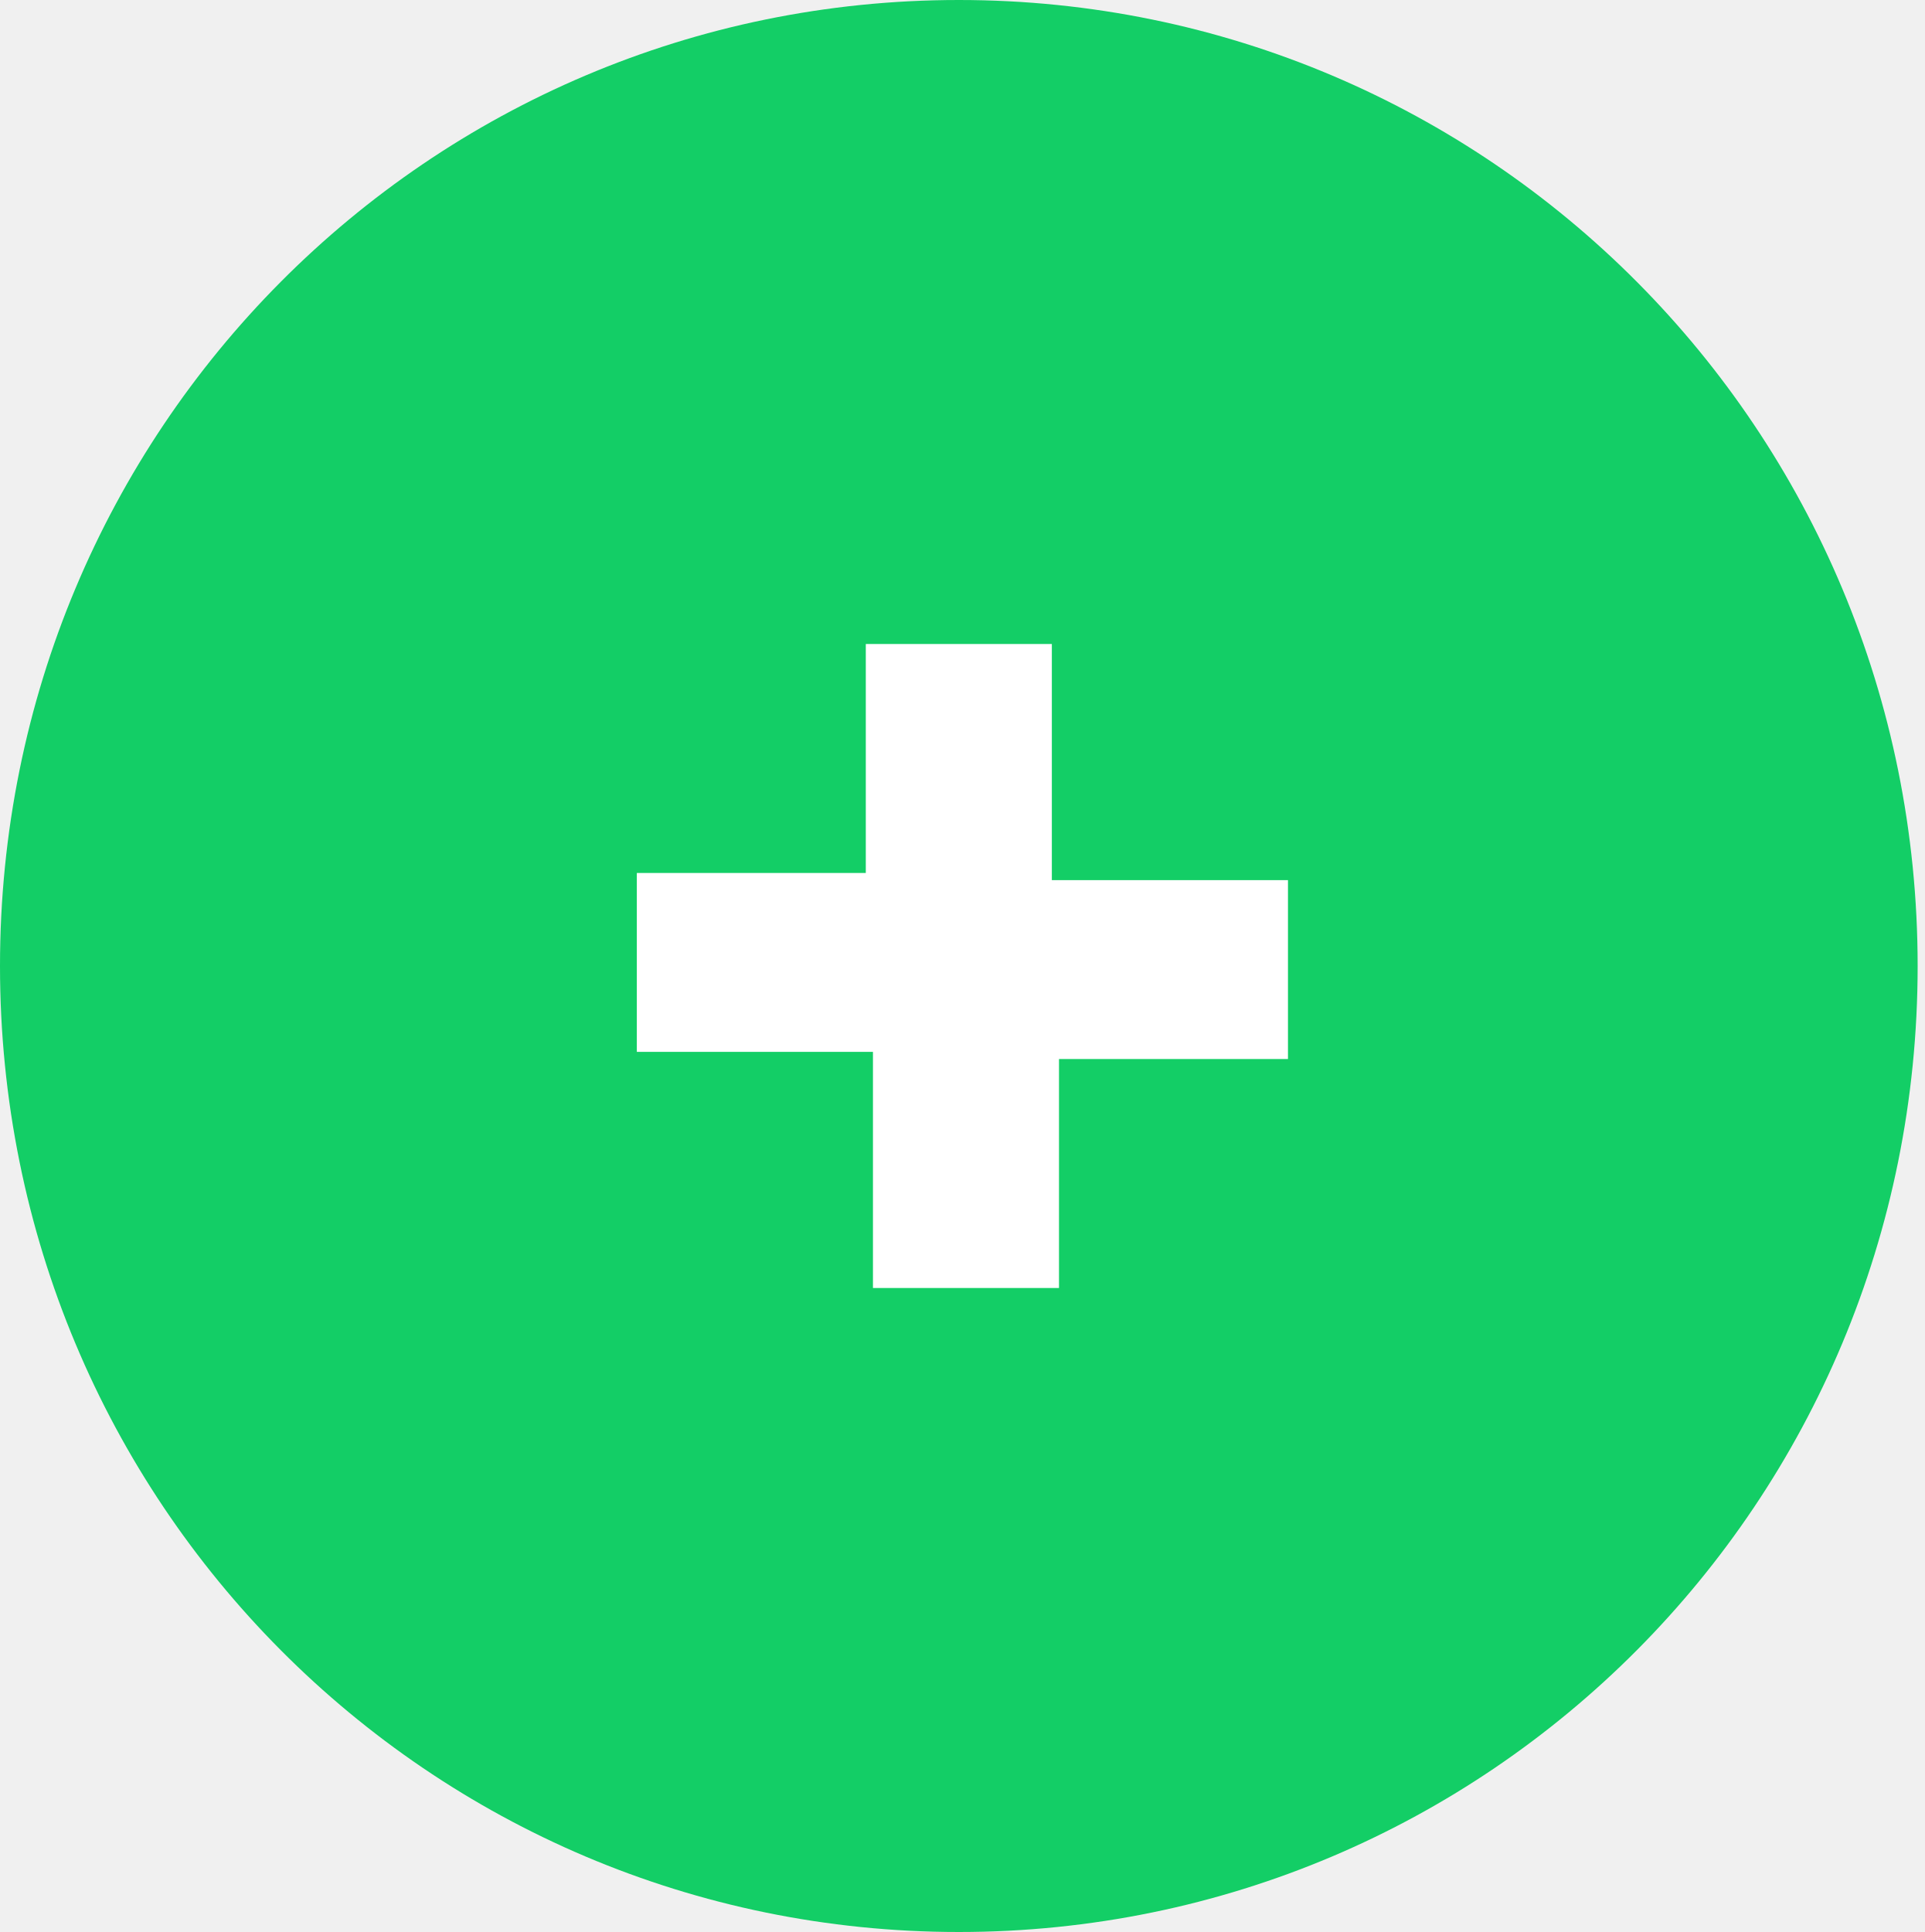
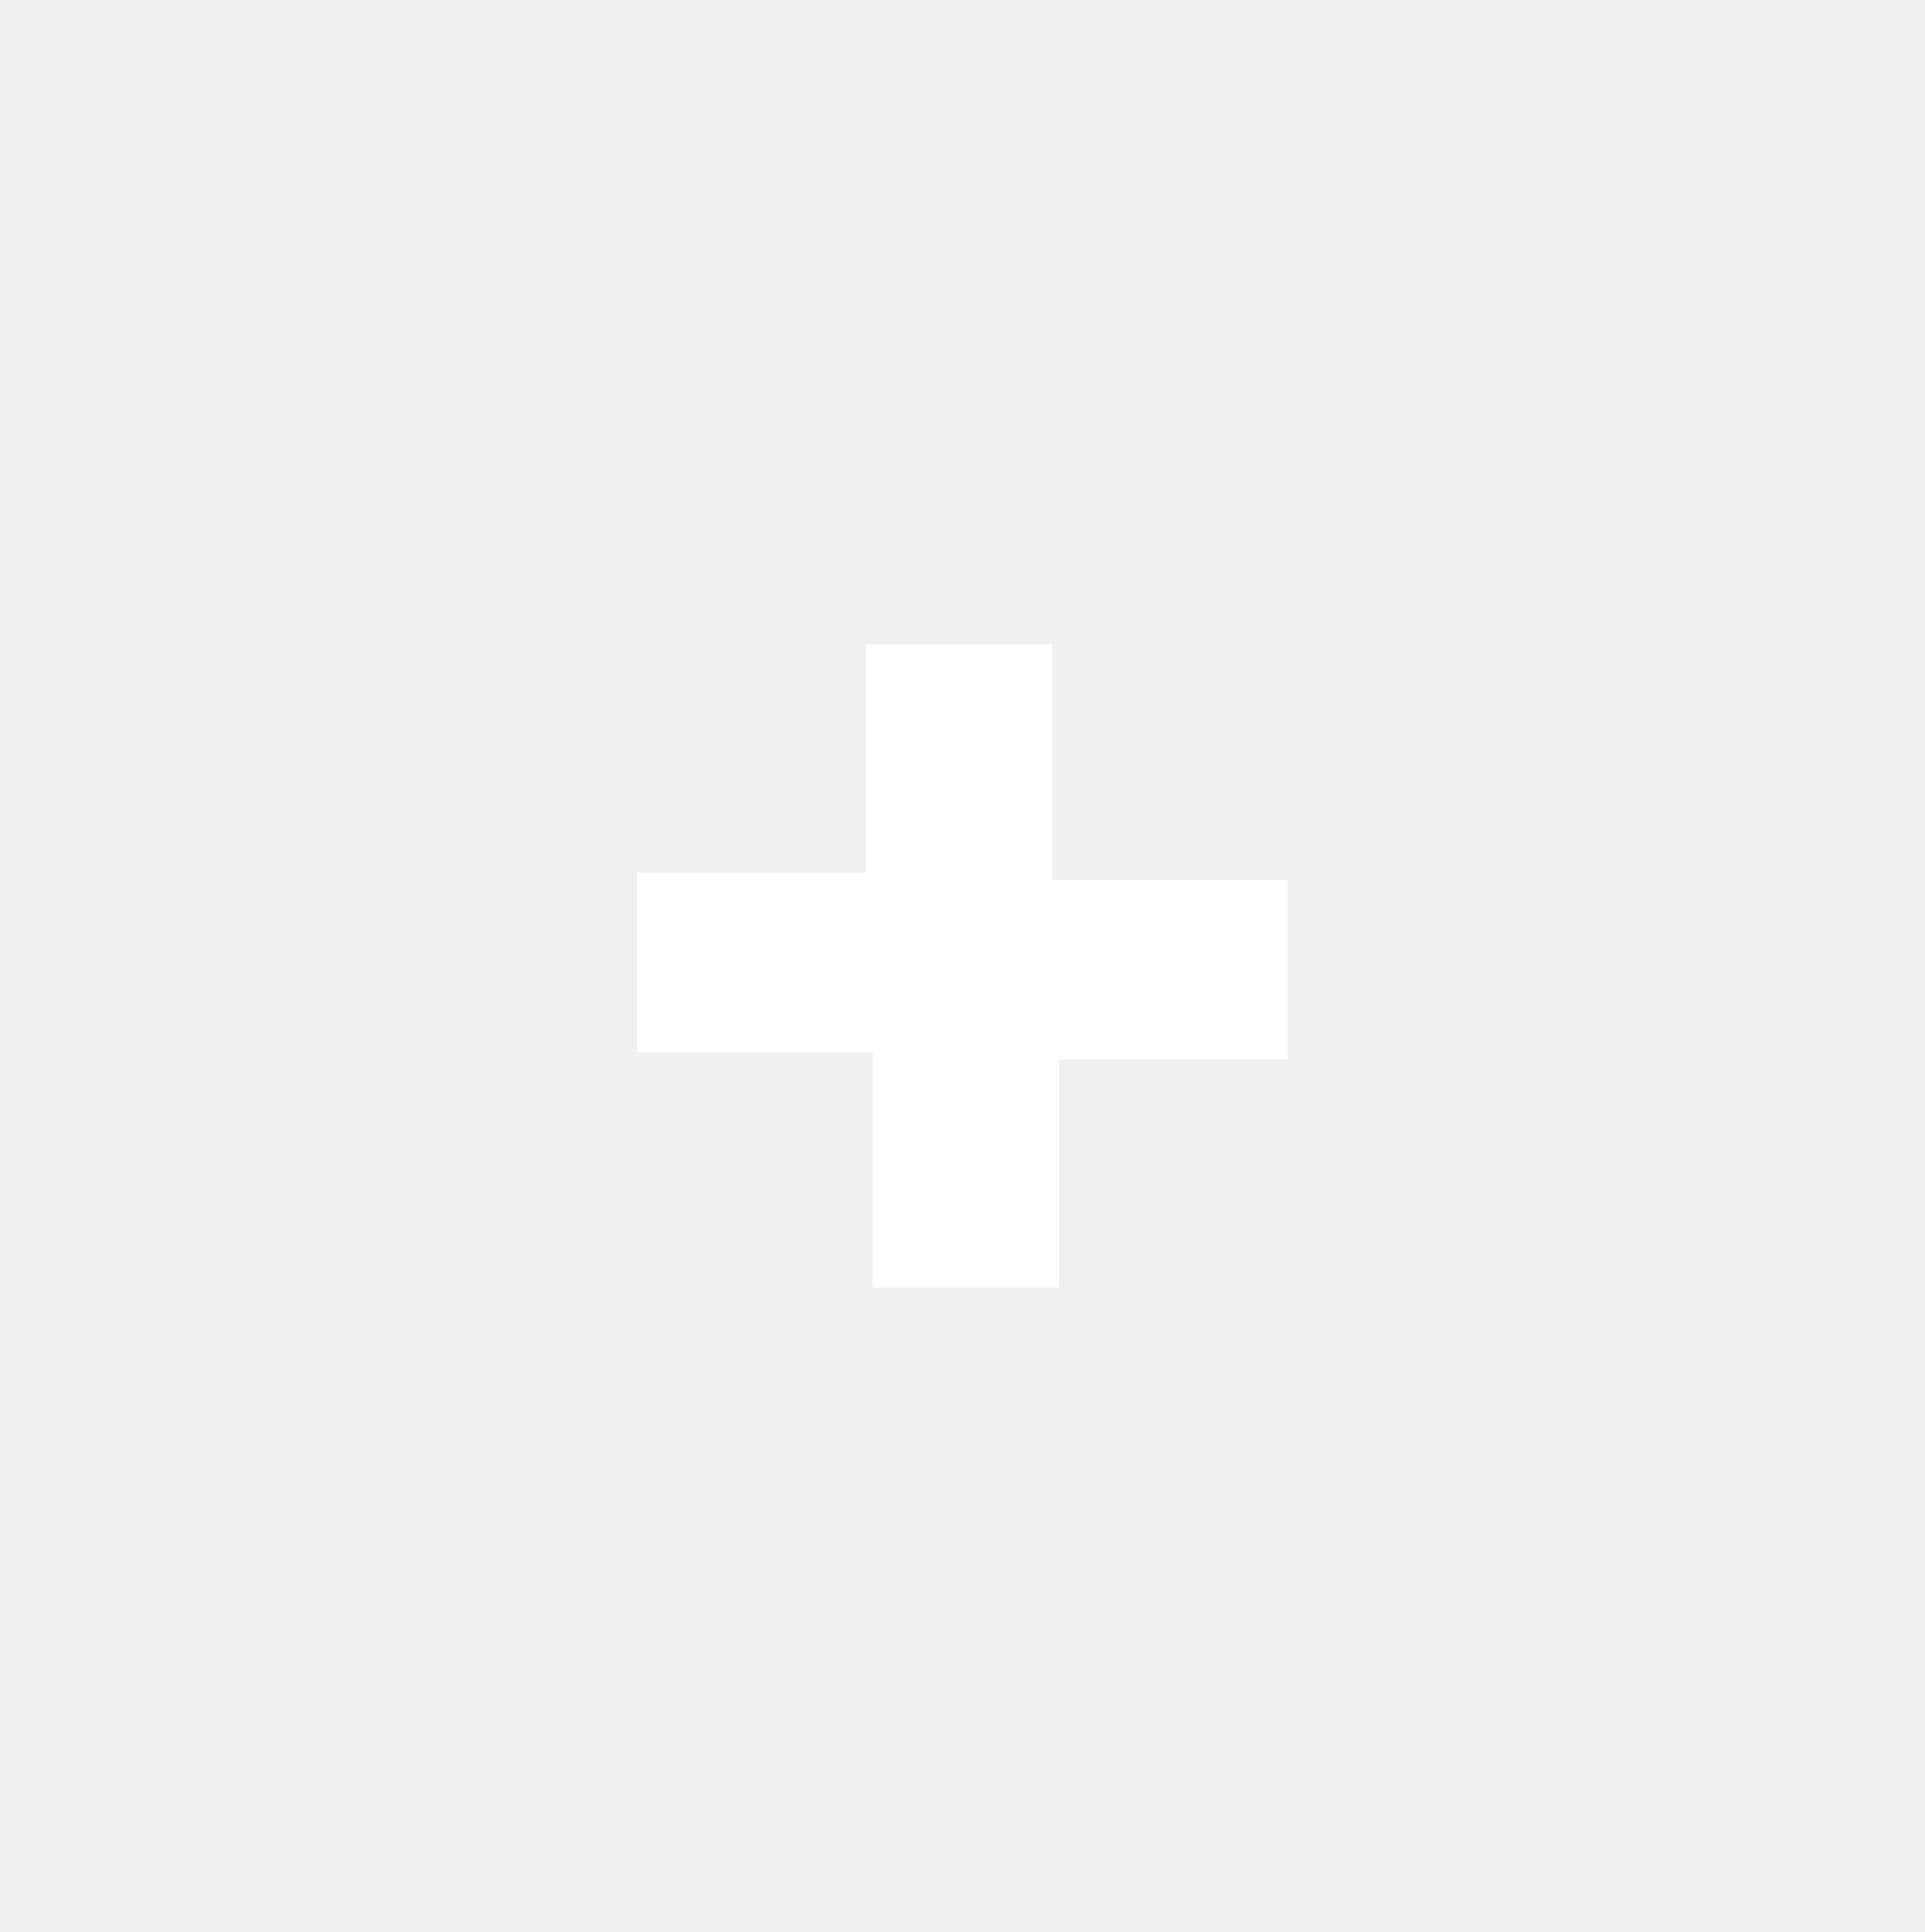
<svg xmlns="http://www.w3.org/2000/svg" version="1.1" id="Слой_1" x="0px" y="0px" viewBox="0 0 26.9 27" enable-background="new 0 0 26.9 27" xml:space="preserve">
-   <path fill-rule="evenodd" clip-rule="evenodd" fill="#13CE66" d="M13.4,0c7.4,0,13.4,6,13.4,13.5c0,7.5-6,13.5-13.4,13.5  S0,21,0,13.5C0,6,6,0,13.4,0z" />
  <path fill="#FFFFFF" d="M12.2,18h2.6v-3.2H18v-2.5h-3.3V9h-2.6v3.2H8.9v2.5h3.3V18z" />
</svg>
